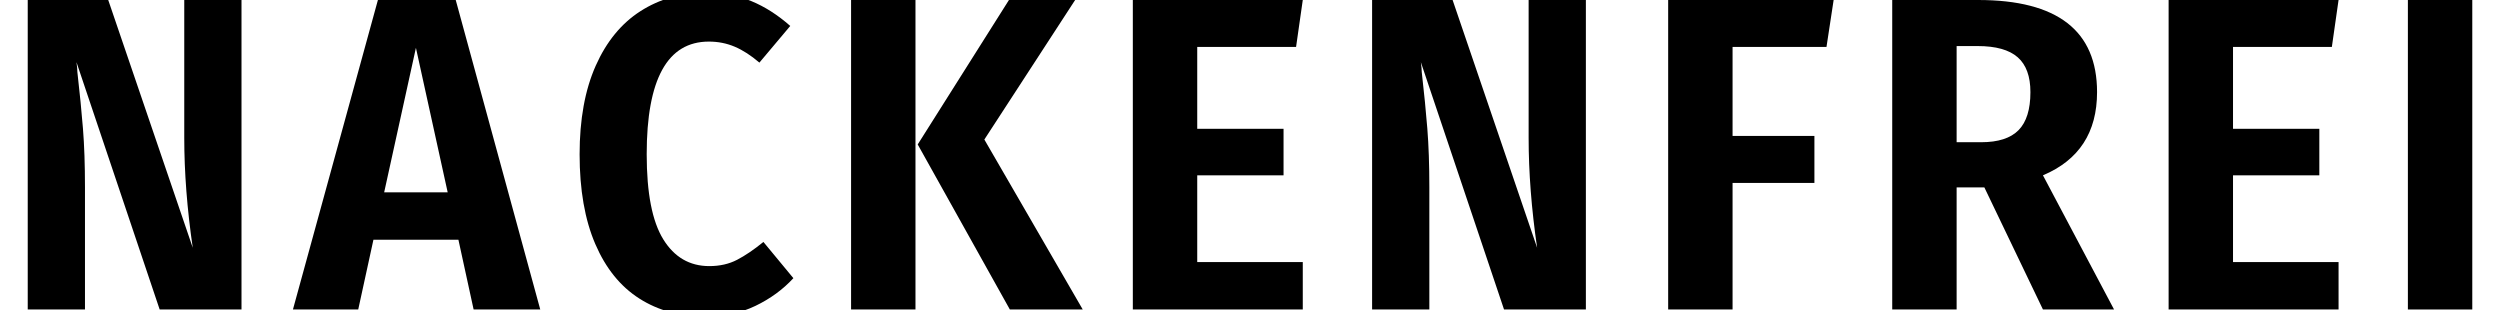
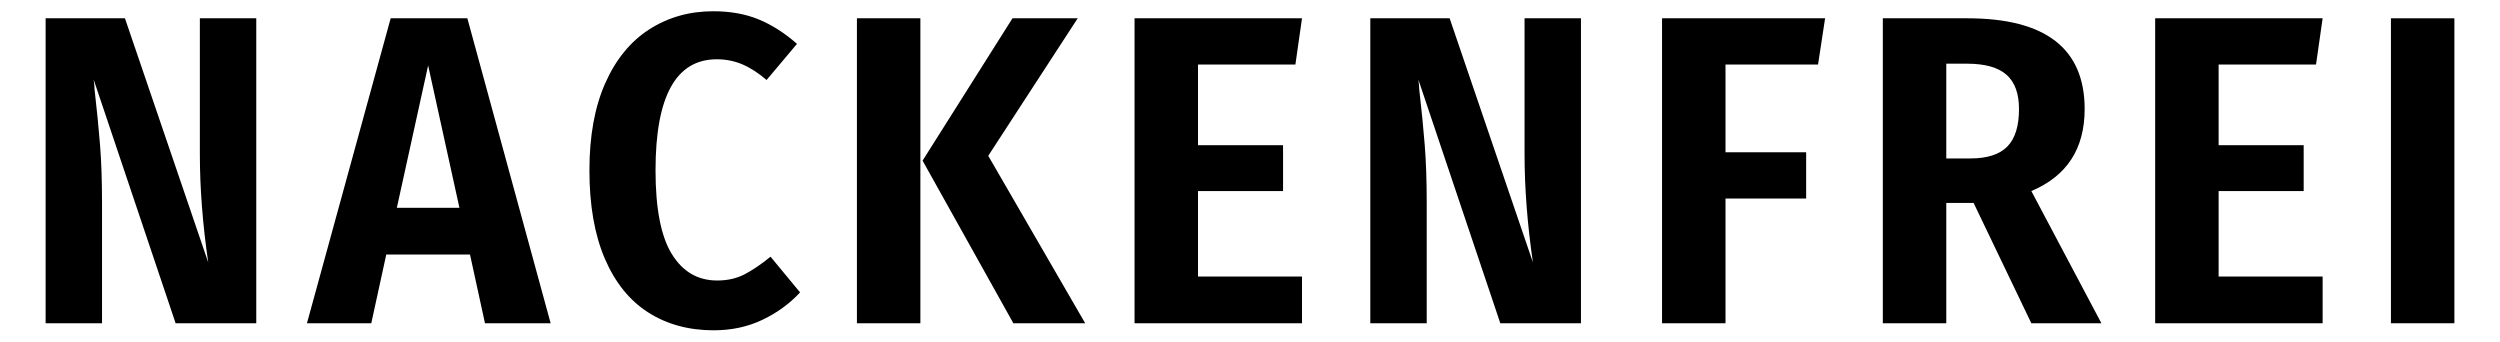
- <svg xmlns="http://www.w3.org/2000/svg" viewBox="0 0 807.8 100.0" width="807.8" height="100.0" fill="#000000" role="img" aria-label="NackenFrei">
+ <svg xmlns="http://www.w3.org/2000/svg" viewBox="-6.0 -6.0 819.8 112.0" width="819.8" height="112.0" fill="#000000" role="img" aria-label="NackenFrei">
  <path transform="translate(0 100.00)" d="M78.035 0.0H51.59L24.711 -79.913Q25 -77.89 25 -76.734Q26.156 -66.618 26.806 -58.454Q27.457 -50.289 27.457 -39.451V0.0H8.96V-100H34.971L62.283 -19.942Q59.538 -38.728 59.538 -55.491V-100H78.035Z" />
  <path transform="translate(0 100.00)" d="M153.035 0.0 148.121 -22.543H120.665L115.751 0.0H94.653L122.11 -100H147.254L174.566 0.0ZM124.133 -37.861H144.653L134.393 -84.538Z" />
  <path transform="translate(0 100.00)" d="M255.347 -91.618 245.376 -79.769Q241.329 -83.237 237.428 -84.899Q233.526 -86.561 229.046 -86.561Q208.96 -86.561 208.96 -50.145Q208.96 -31.358 214.306 -22.688Q219.653 -14.017 229.191 -14.017Q234.249 -14.017 238.15 -16.04Q242.052 -18.064 246.676 -21.821L256.358 -10.116Q251.301 -4.624 244.075 -1.156Q236.85 2.312 228.035 2.312Q215.751 2.312 206.575 -3.54Q197.399 -9.393 192.341 -21.171Q187.283 -32.948 187.283 -50.145Q187.283 -67.052 192.486 -78.757Q197.688 -90.462 206.936 -96.387Q216.185 -102.312 227.89 -102.312Q236.272 -102.312 242.775 -99.639Q249.277 -96.965 255.347 -91.618Z" />
  <path transform="translate(0 100.00)" d="M295.809 -100V0.0H275V-100ZM347.399 -100 318.064 -54.913 349.855 0.0H326.301L296.532 -53.324L326.012 -100Z" />
  <path transform="translate(0 100.00)" d="M420.954 -100 418.786 -84.827H386.85V-58.382H414.74V-43.353H386.85V-15.318H420.954V0.0H366.04V-100Z" />
  <path transform="translate(0 100.00)" d="M512.428 0.0H485.983L459.104 -79.913Q459.393 -77.89 459.393 -76.734Q460.549 -66.618 461.199 -58.454Q461.85 -50.289 461.85 -39.451V0.0H443.353V-100H469.364L496.676 -19.942Q493.931 -38.728 493.931 -55.491V-100H512.428Z" />
  <path transform="translate(0 100.00)" d="M539.017 0.0V-100H592.486L590.173 -84.827H559.827V-56.069H586.272V-40.896H559.827V0.0Z" />
  <path transform="translate(0 100.00)" d="M641.185 -39.451H632.225V0.0H611.416V-100H639.162Q677.601 -100 677.601 -70.231Q677.601 -50.723 660.116 -43.353L683.092 0.0H660.116ZM640.173 -54.046Q648.41 -54.046 652.24 -57.948Q656.069 -61.85 656.069 -70.231Q656.069 -77.89 651.951 -81.503Q647.832 -85.116 639.017 -85.116H632.225V-54.046Z" />
  <path transform="translate(0 100.00)" d="M755.636 -100 753.468 -84.827H721.532V-58.382H749.422V-43.353H721.532V-15.318H755.636V0.0H700.723V-100Z" />
  <path transform="translate(0 100.00)" d="M798.844 -100V0.0H778.035V-100Z" />
</svg>
